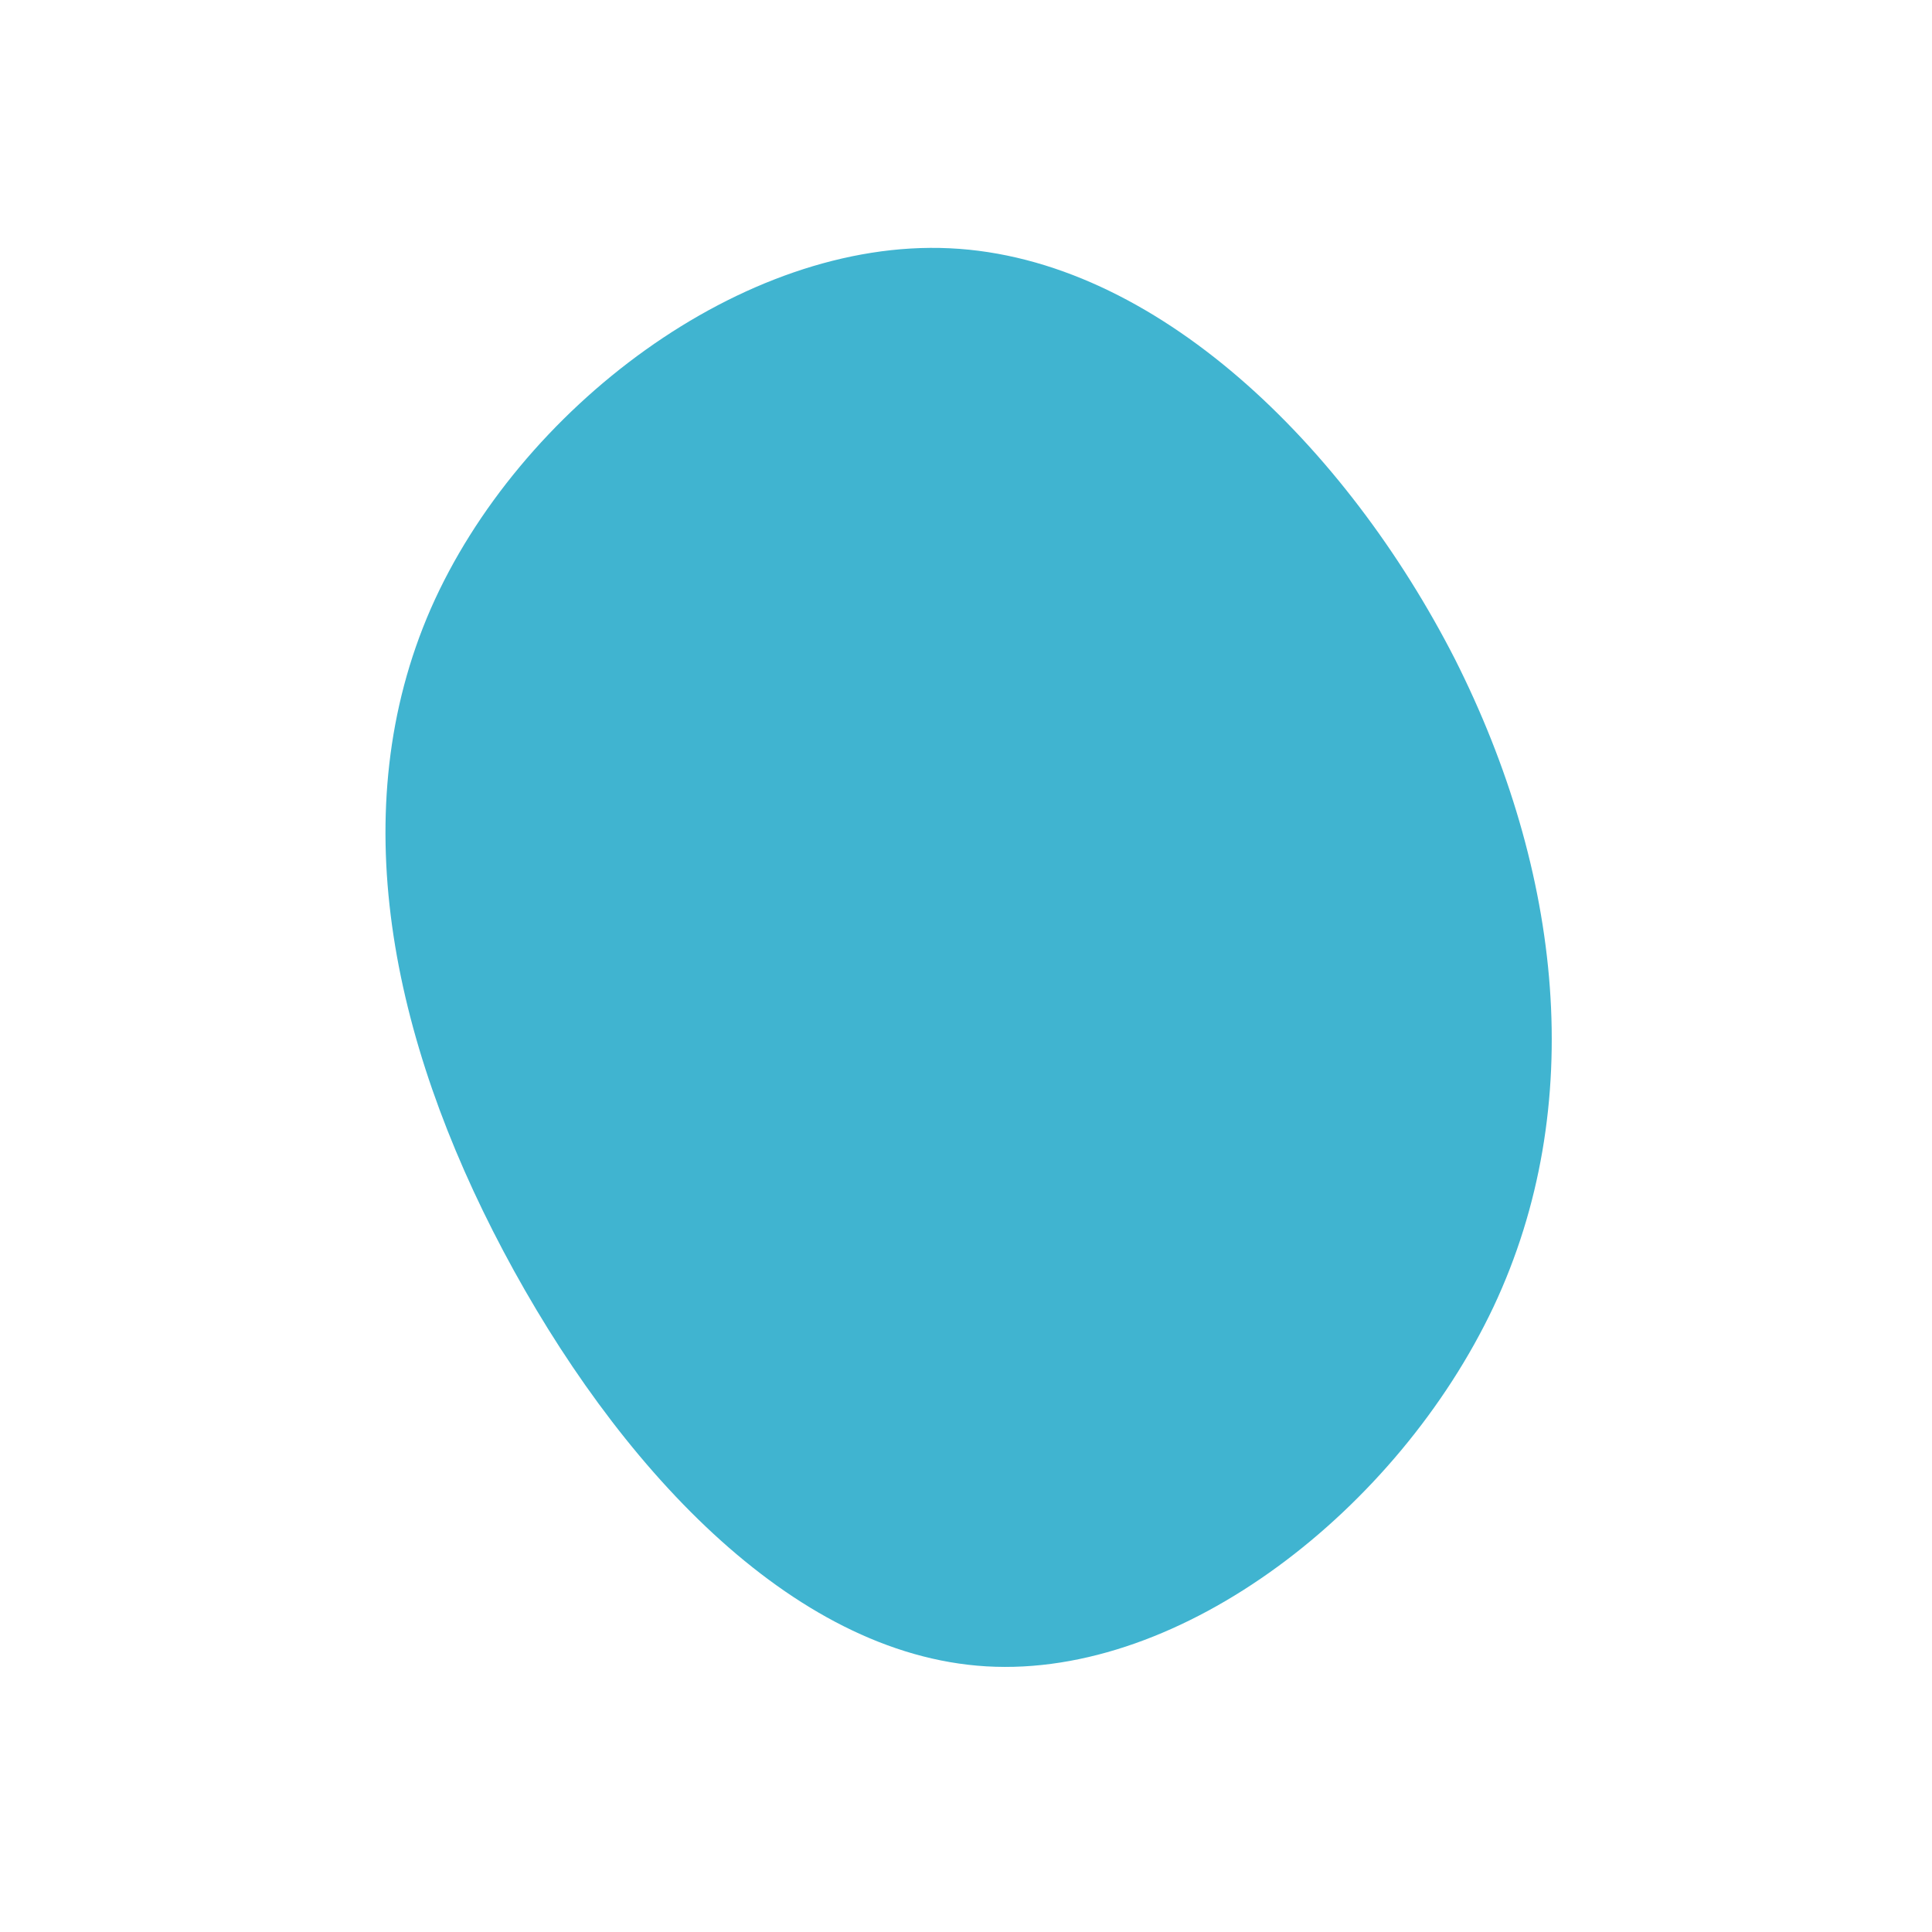
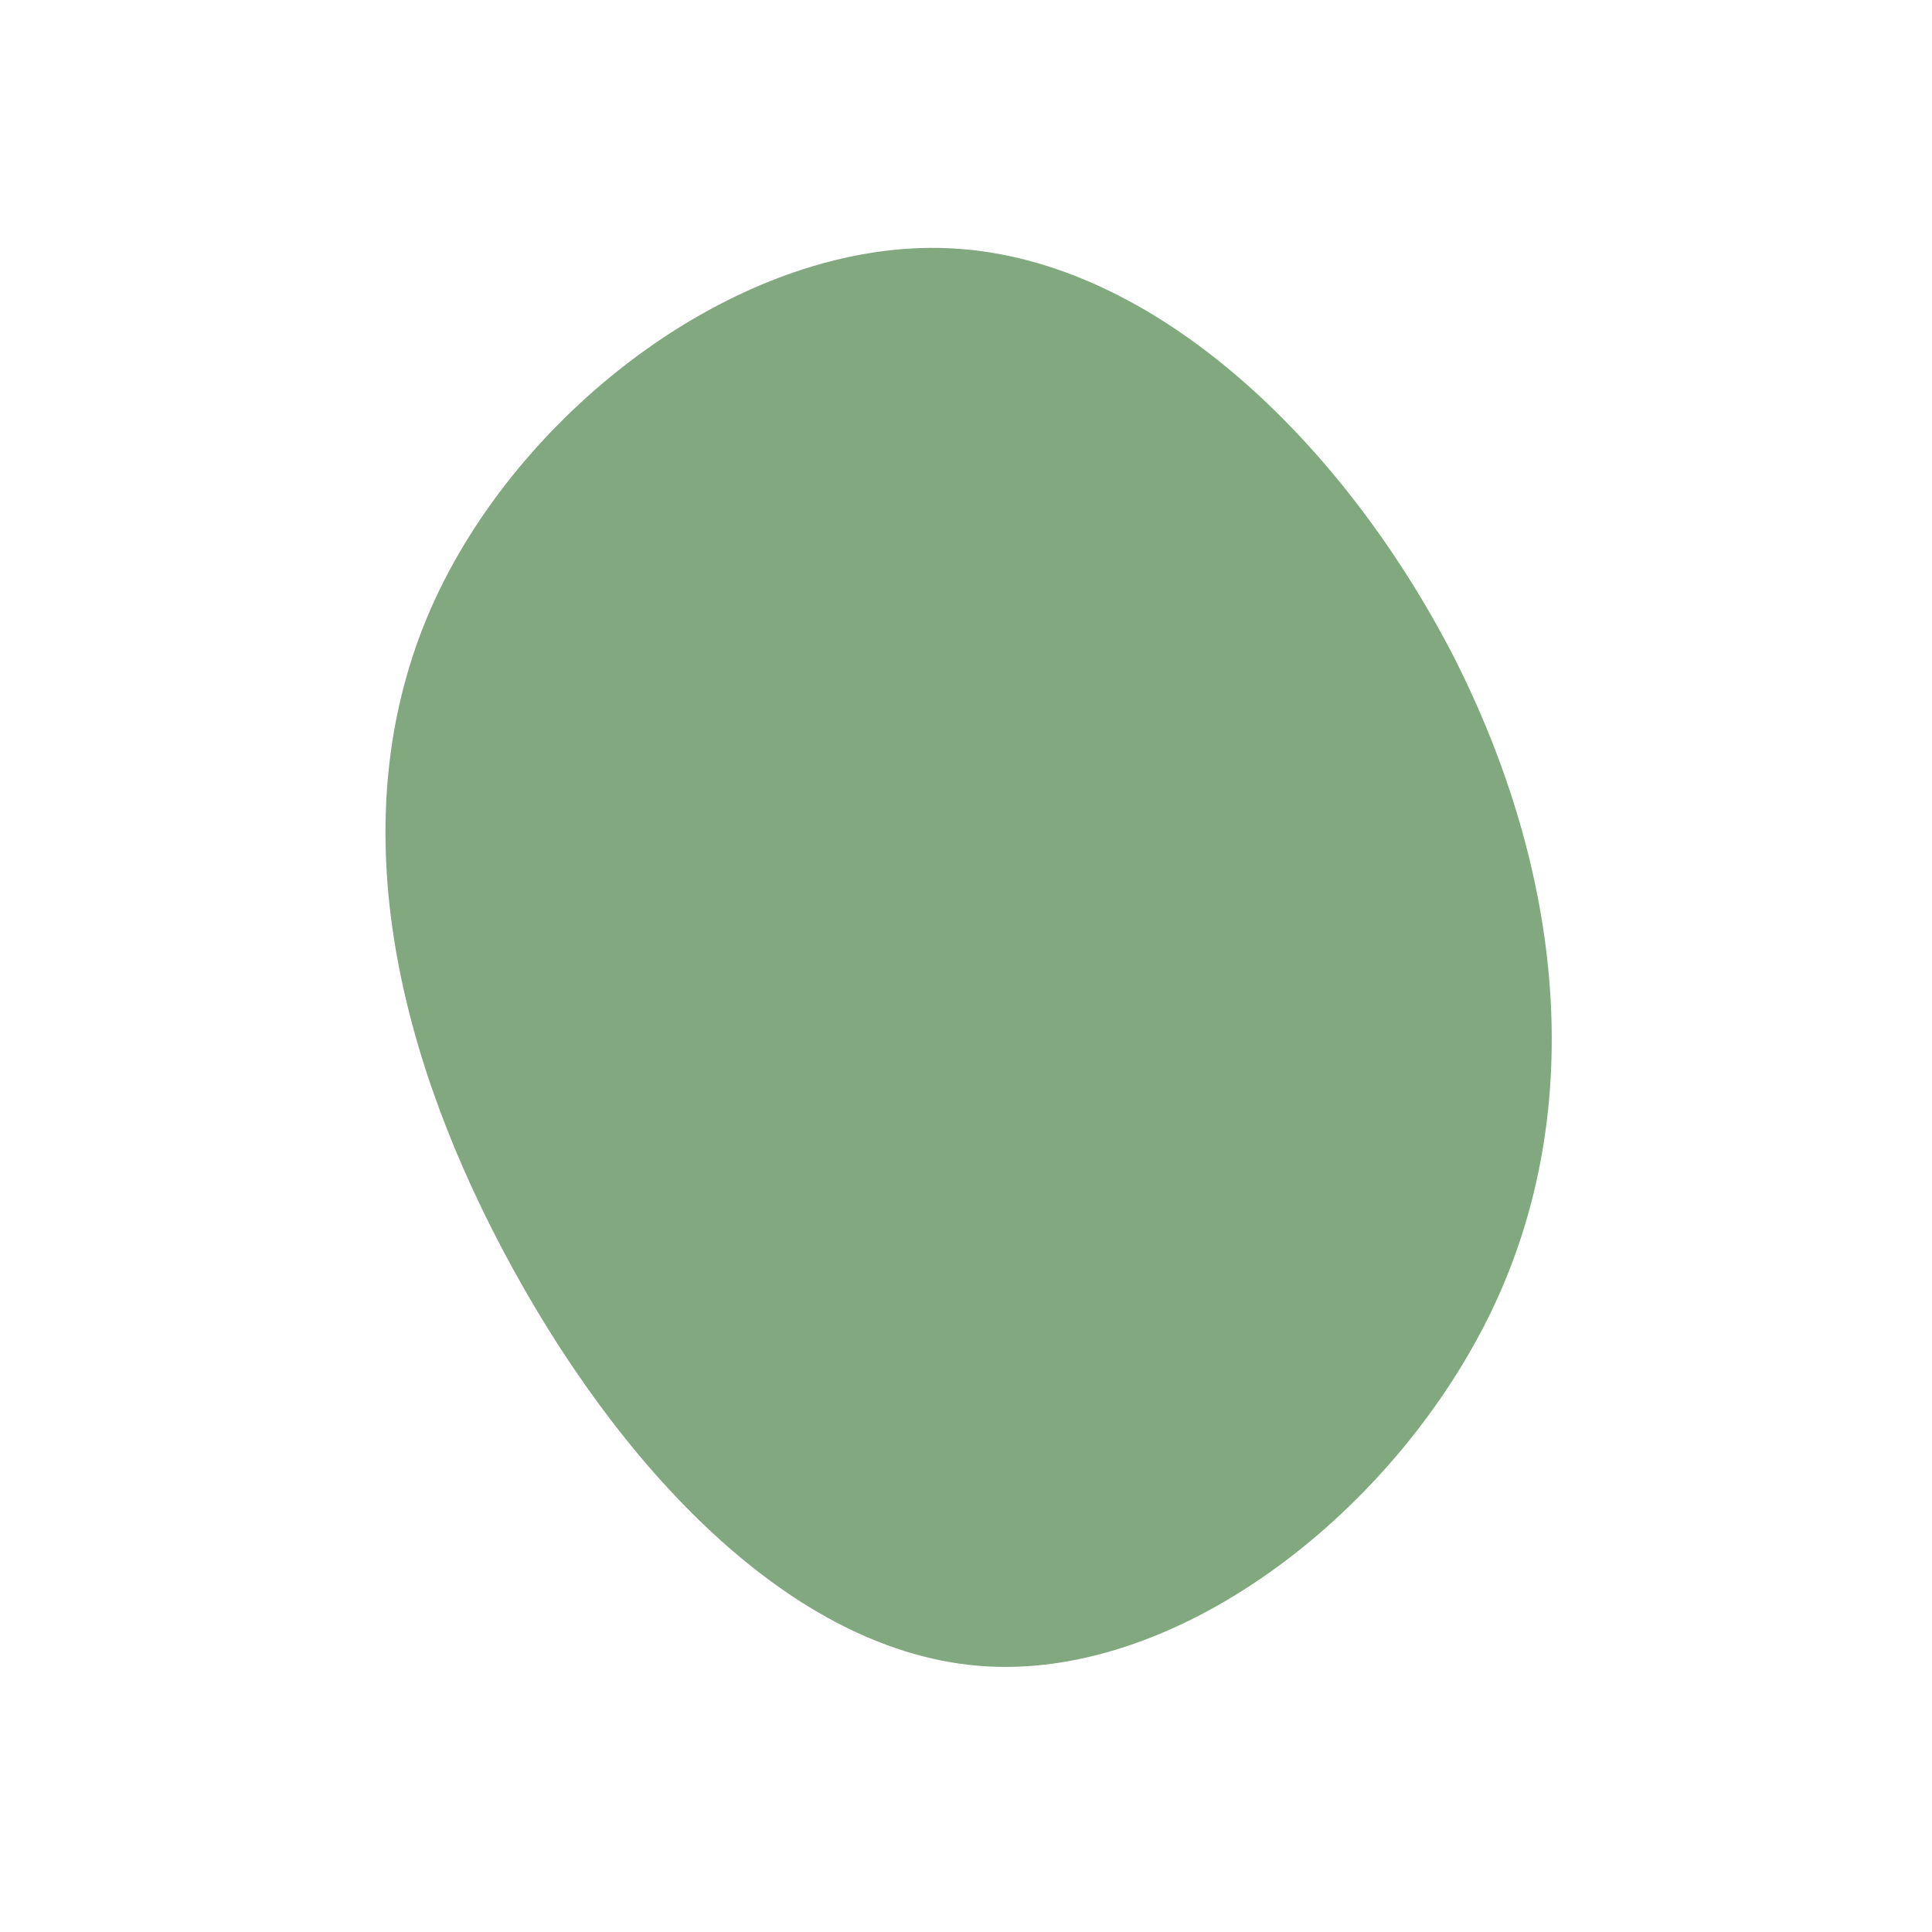
<svg xmlns="http://www.w3.org/2000/svg" viewBox="0 0 200 200">
-   <path fill="#40B4D0" d="M50.6,-31.8C61.7,-9.8,64.4,14.5,54.6,35.3C44.7,56.2,22.4,73.7,2.1,72.5C-18.2,71.3,-36.3,51.4,-47.9,29.5C-59.5,7.6,-64.5,-16.2,-55.4,-37C-46.3,-57.7,-23.1,-75.3,-1.7,-74.3C19.7,-73.3,39.4,-53.7,50.6,-31.8Z" transform="translate(100 100)" />
+   <path fill="#82A880" d="M50.6,-31.8C61.7,-9.8,64.4,14.5,54.6,35.3C44.7,56.2,22.4,73.7,2.1,72.5C-18.2,71.3,-36.3,51.4,-47.9,29.5C-59.5,7.6,-64.5,-16.2,-55.4,-37C-46.3,-57.7,-23.1,-75.3,-1.7,-74.3C19.7,-73.3,39.4,-53.7,50.6,-31.8Z" transform="translate(100 100)" />
</svg>
